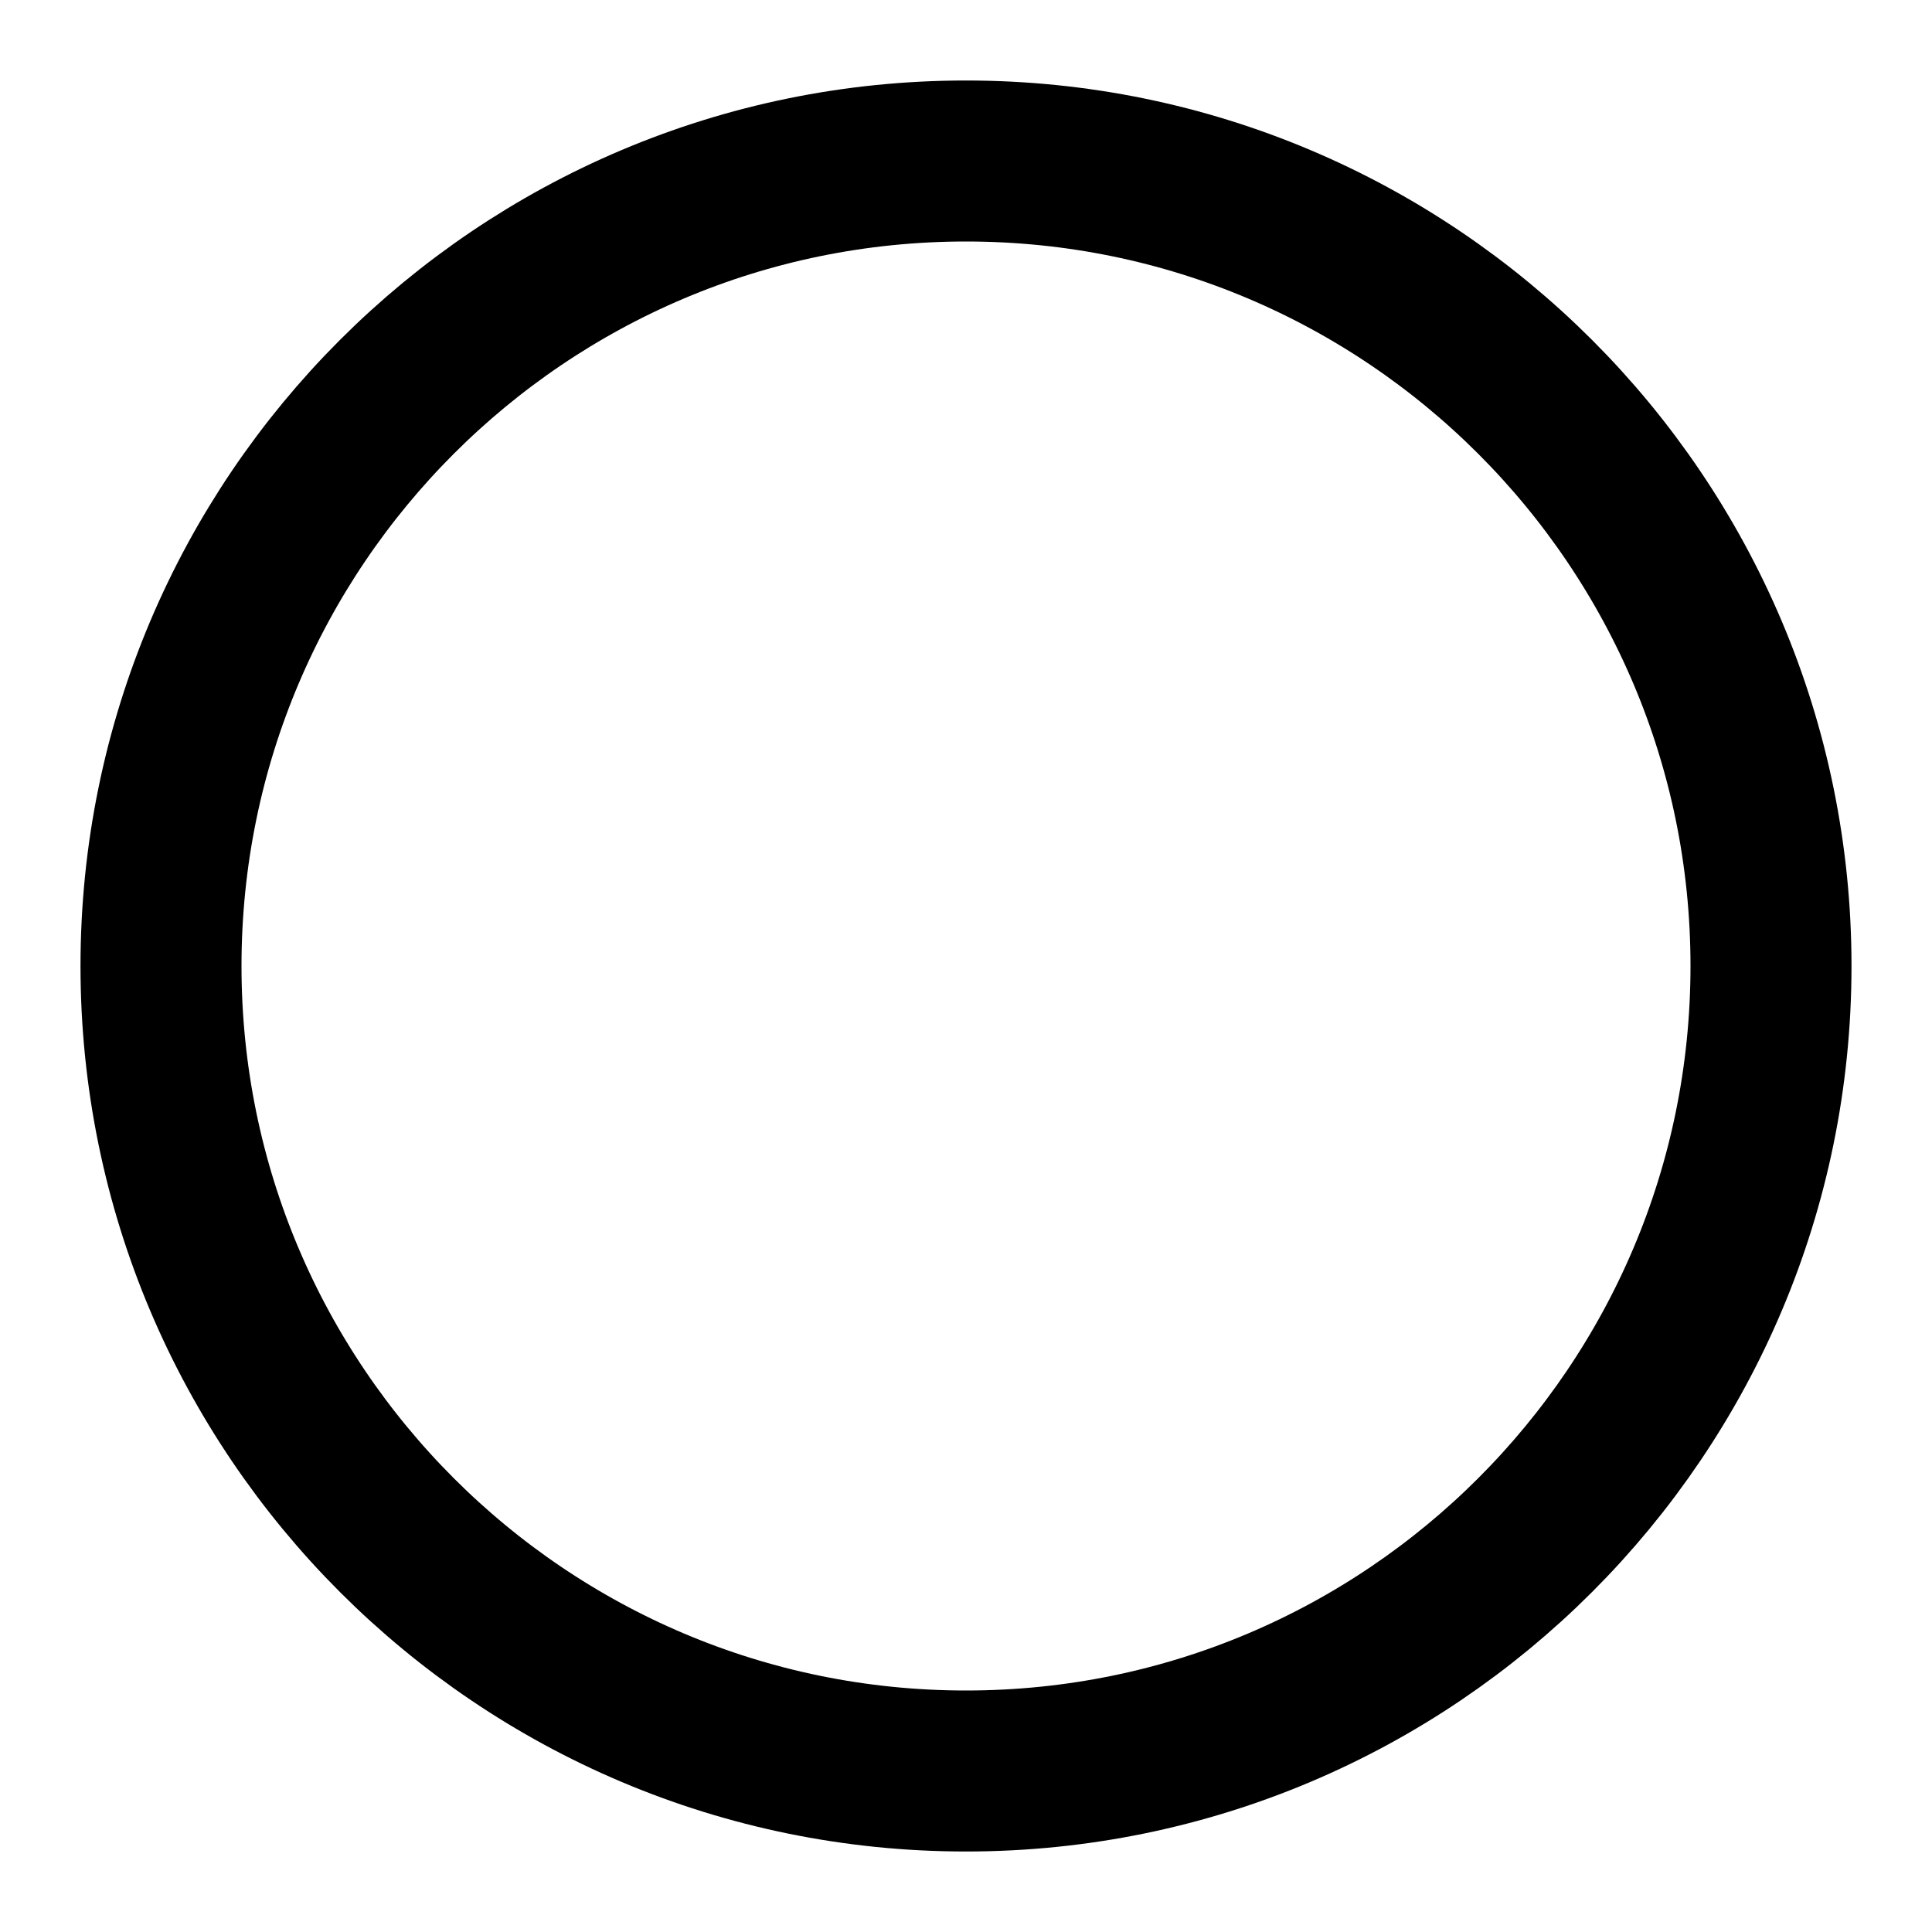
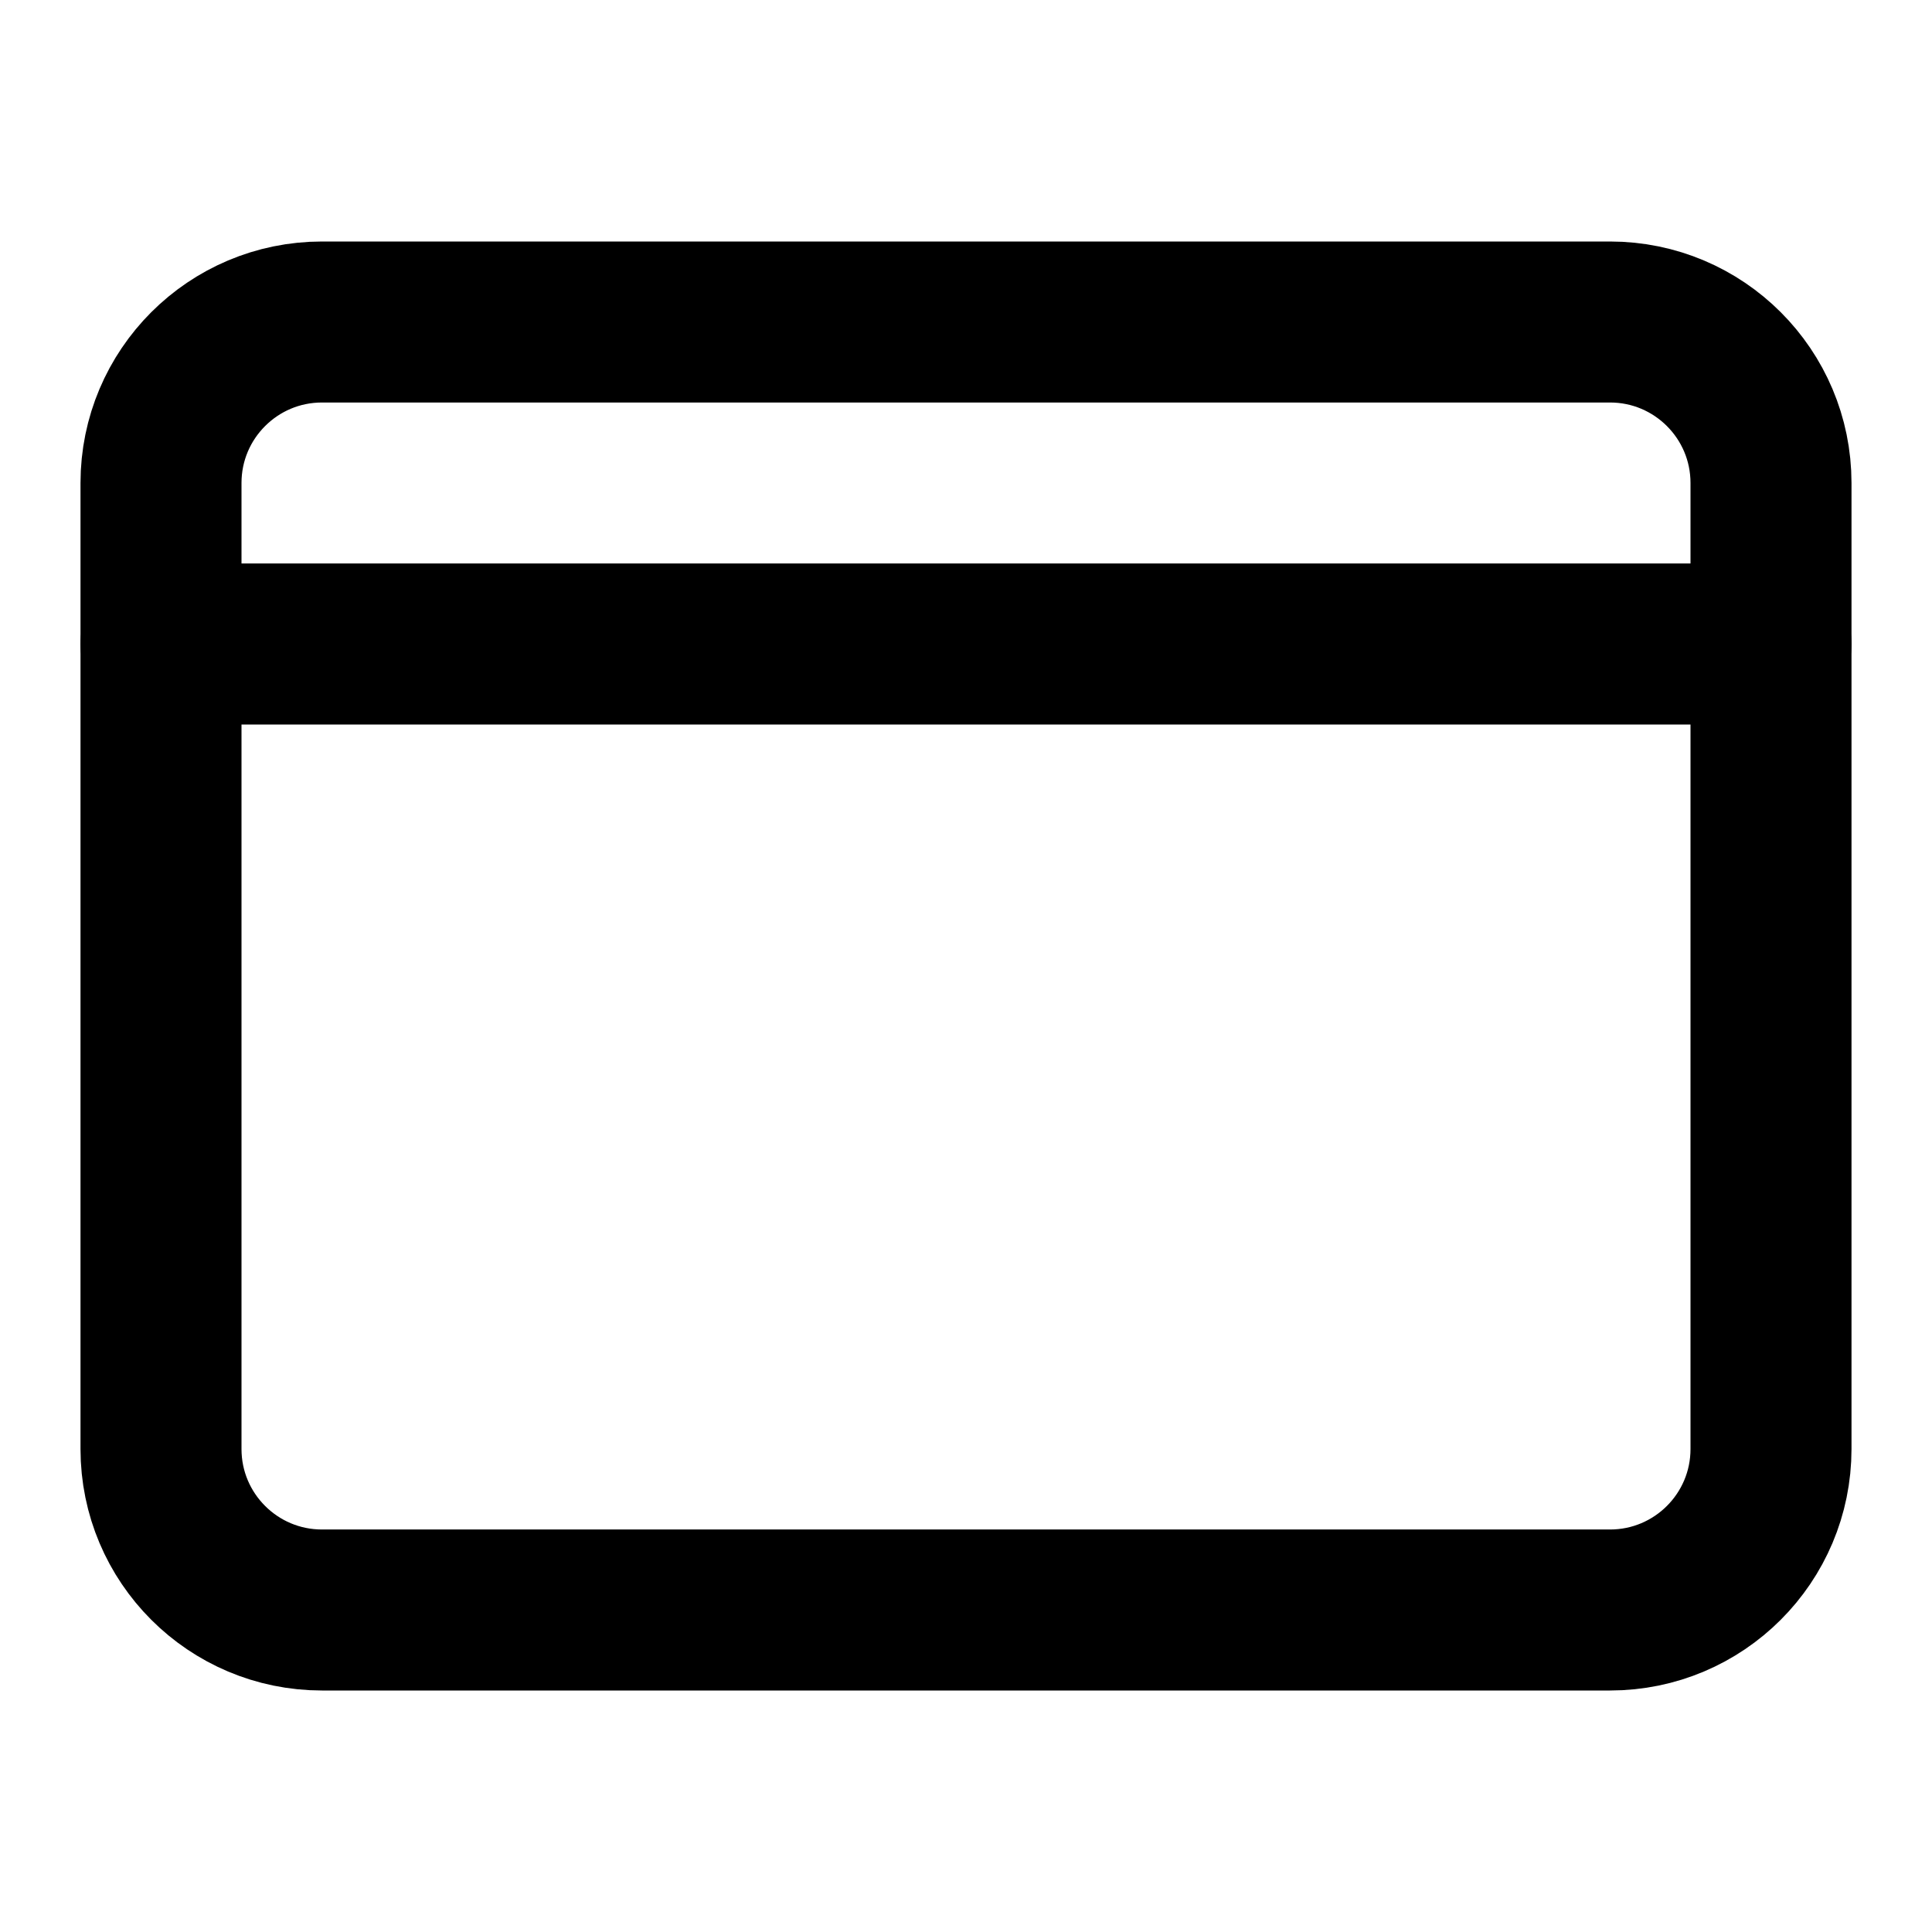
- <svg xmlns="http://www.w3.org/2000/svg" viewBox="0 0 24 24" fill="none" stroke="currentColor" stroke-width="2" stroke-linecap="round" stroke-linejoin="round" aria-hidden="true" focusable="false" role="img">
-   <path d="M12 2C6.48 2 2 6.48 2 12s4.48 10 10 10 10-4.48 10-10S17.52 2 12 2z" />
+ <svg xmlns="http://www.w3.org/2000/svg" viewBox="0 0 24 24" fill="none" stroke="currentColor" stroke-width="2" stroke-linecap="round" stroke-linejoin="round" aria-hidden="true" focusable="false">
+   <rect x="2" y="4" width="20" height="16" rx="2" />
+   <line x1="2" y1="8" x2="22" y2="8" />
</svg>
